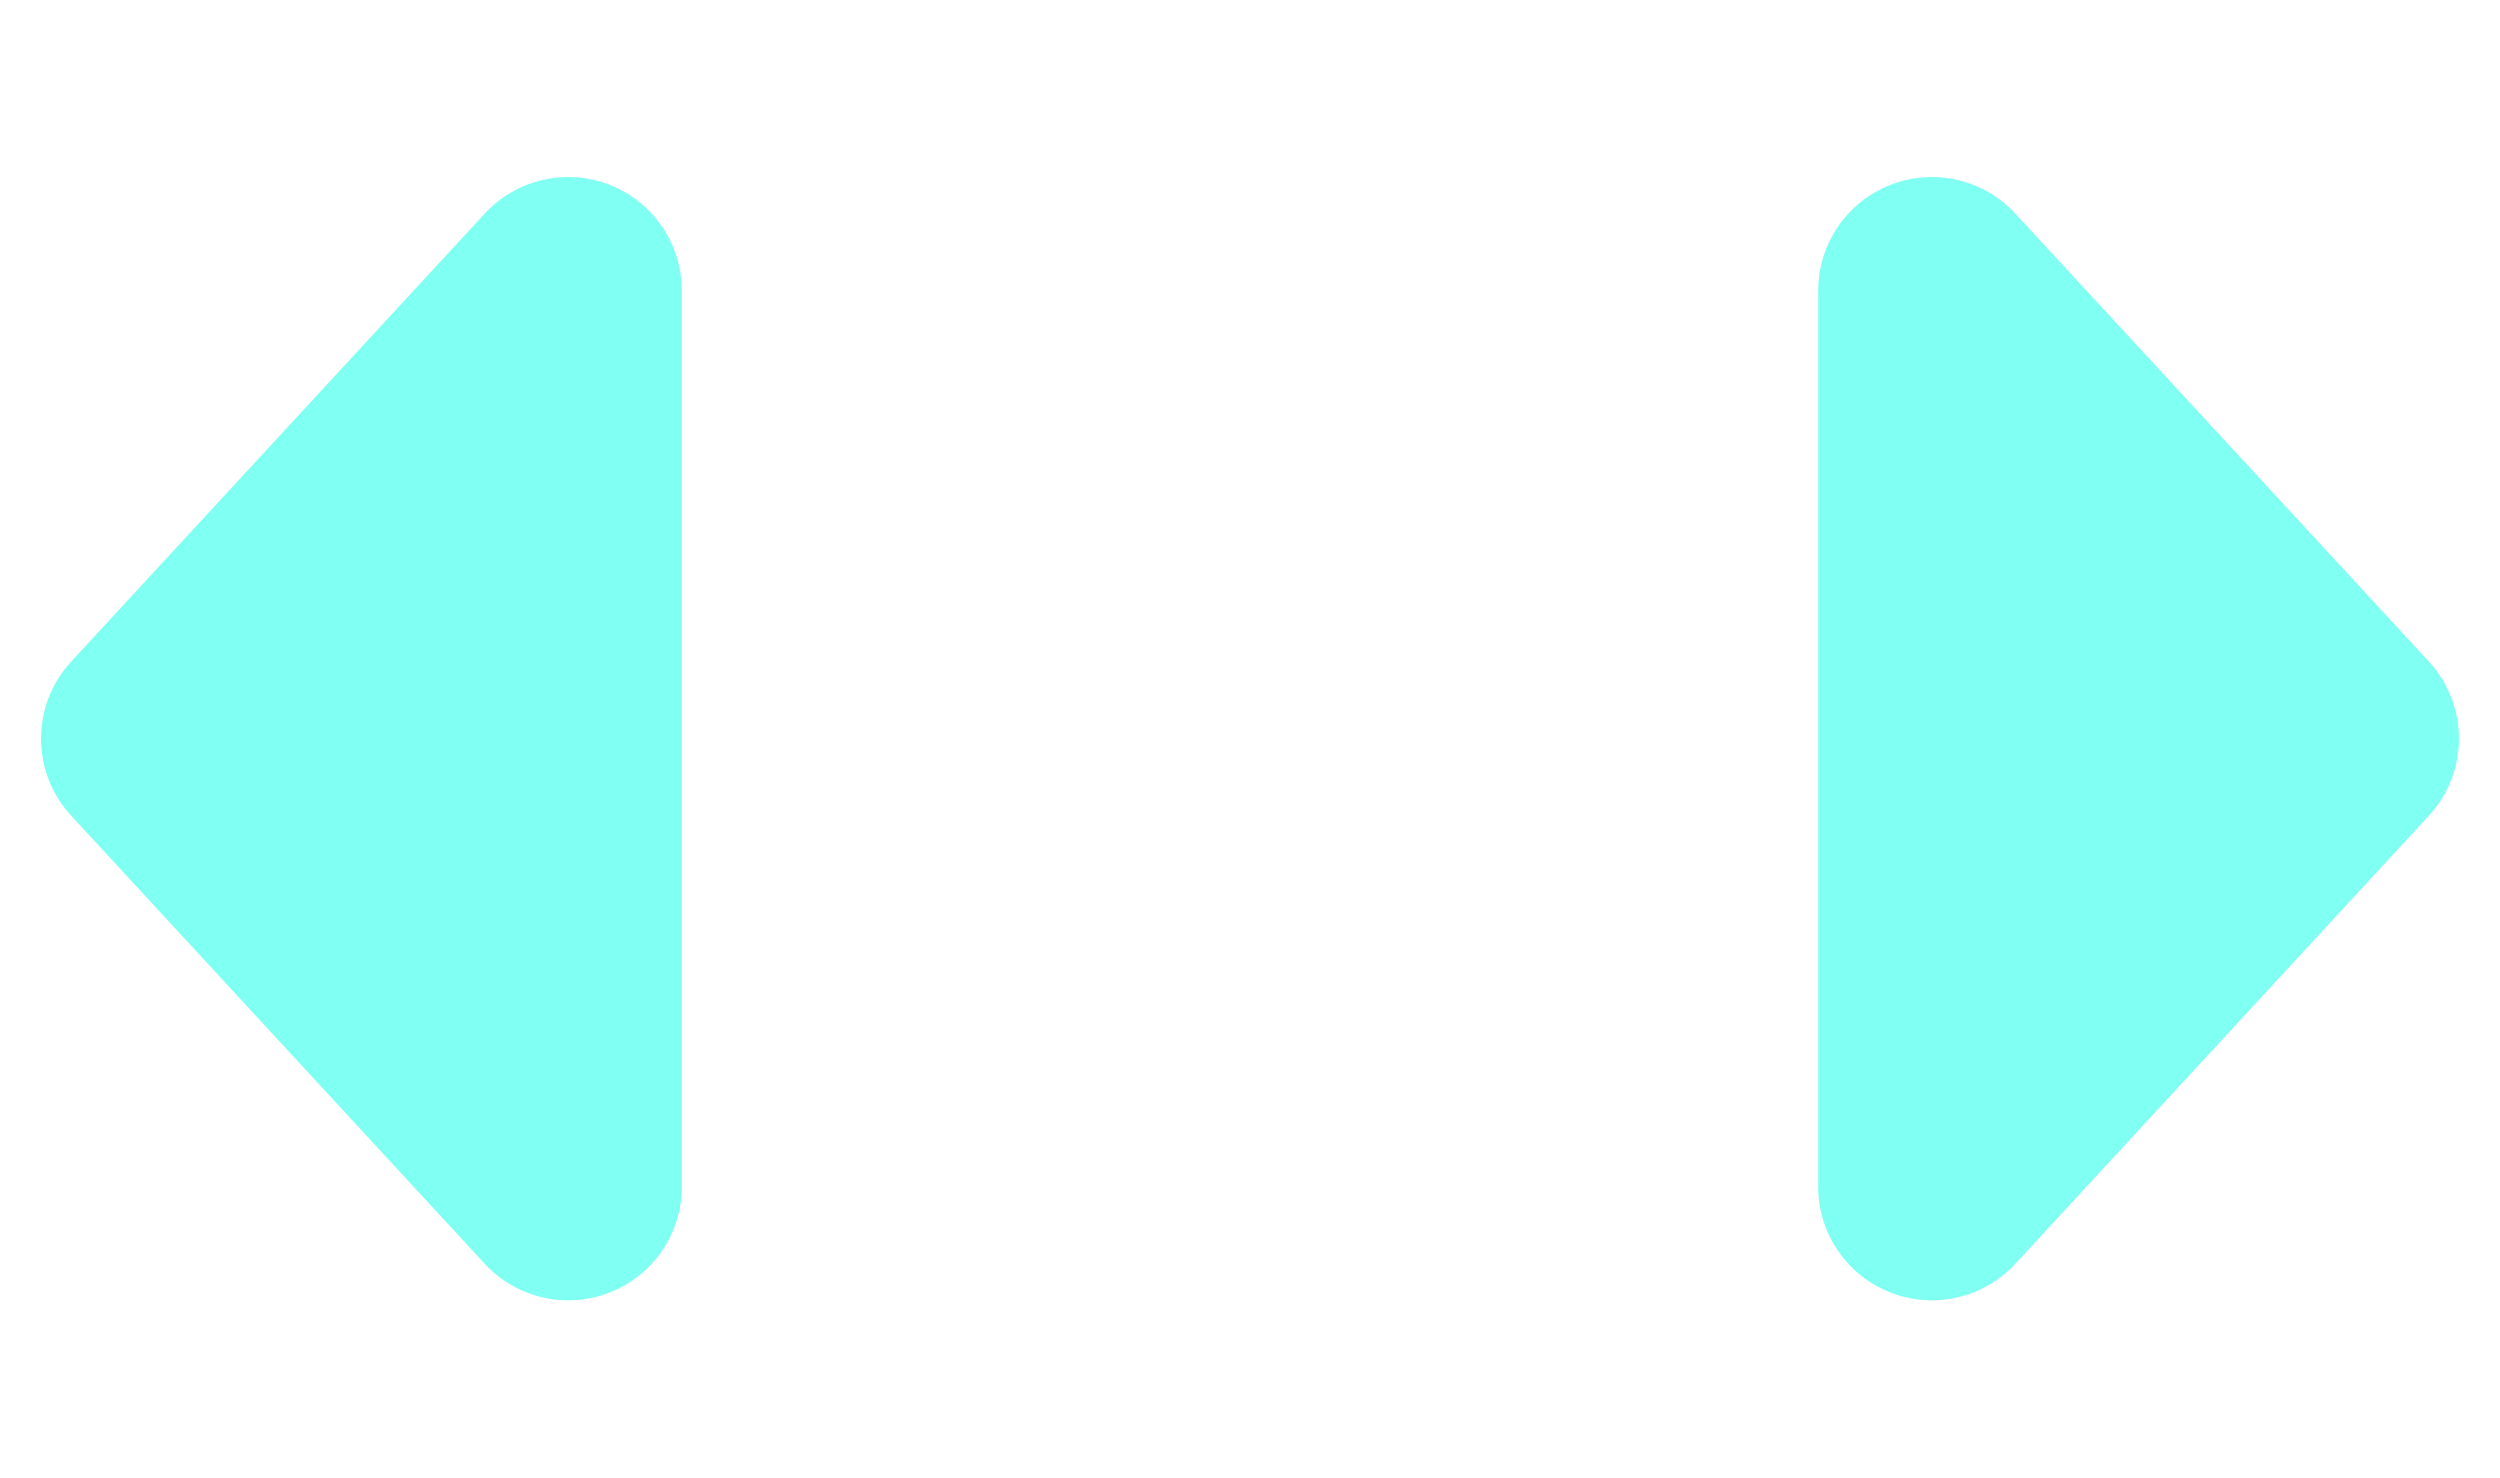
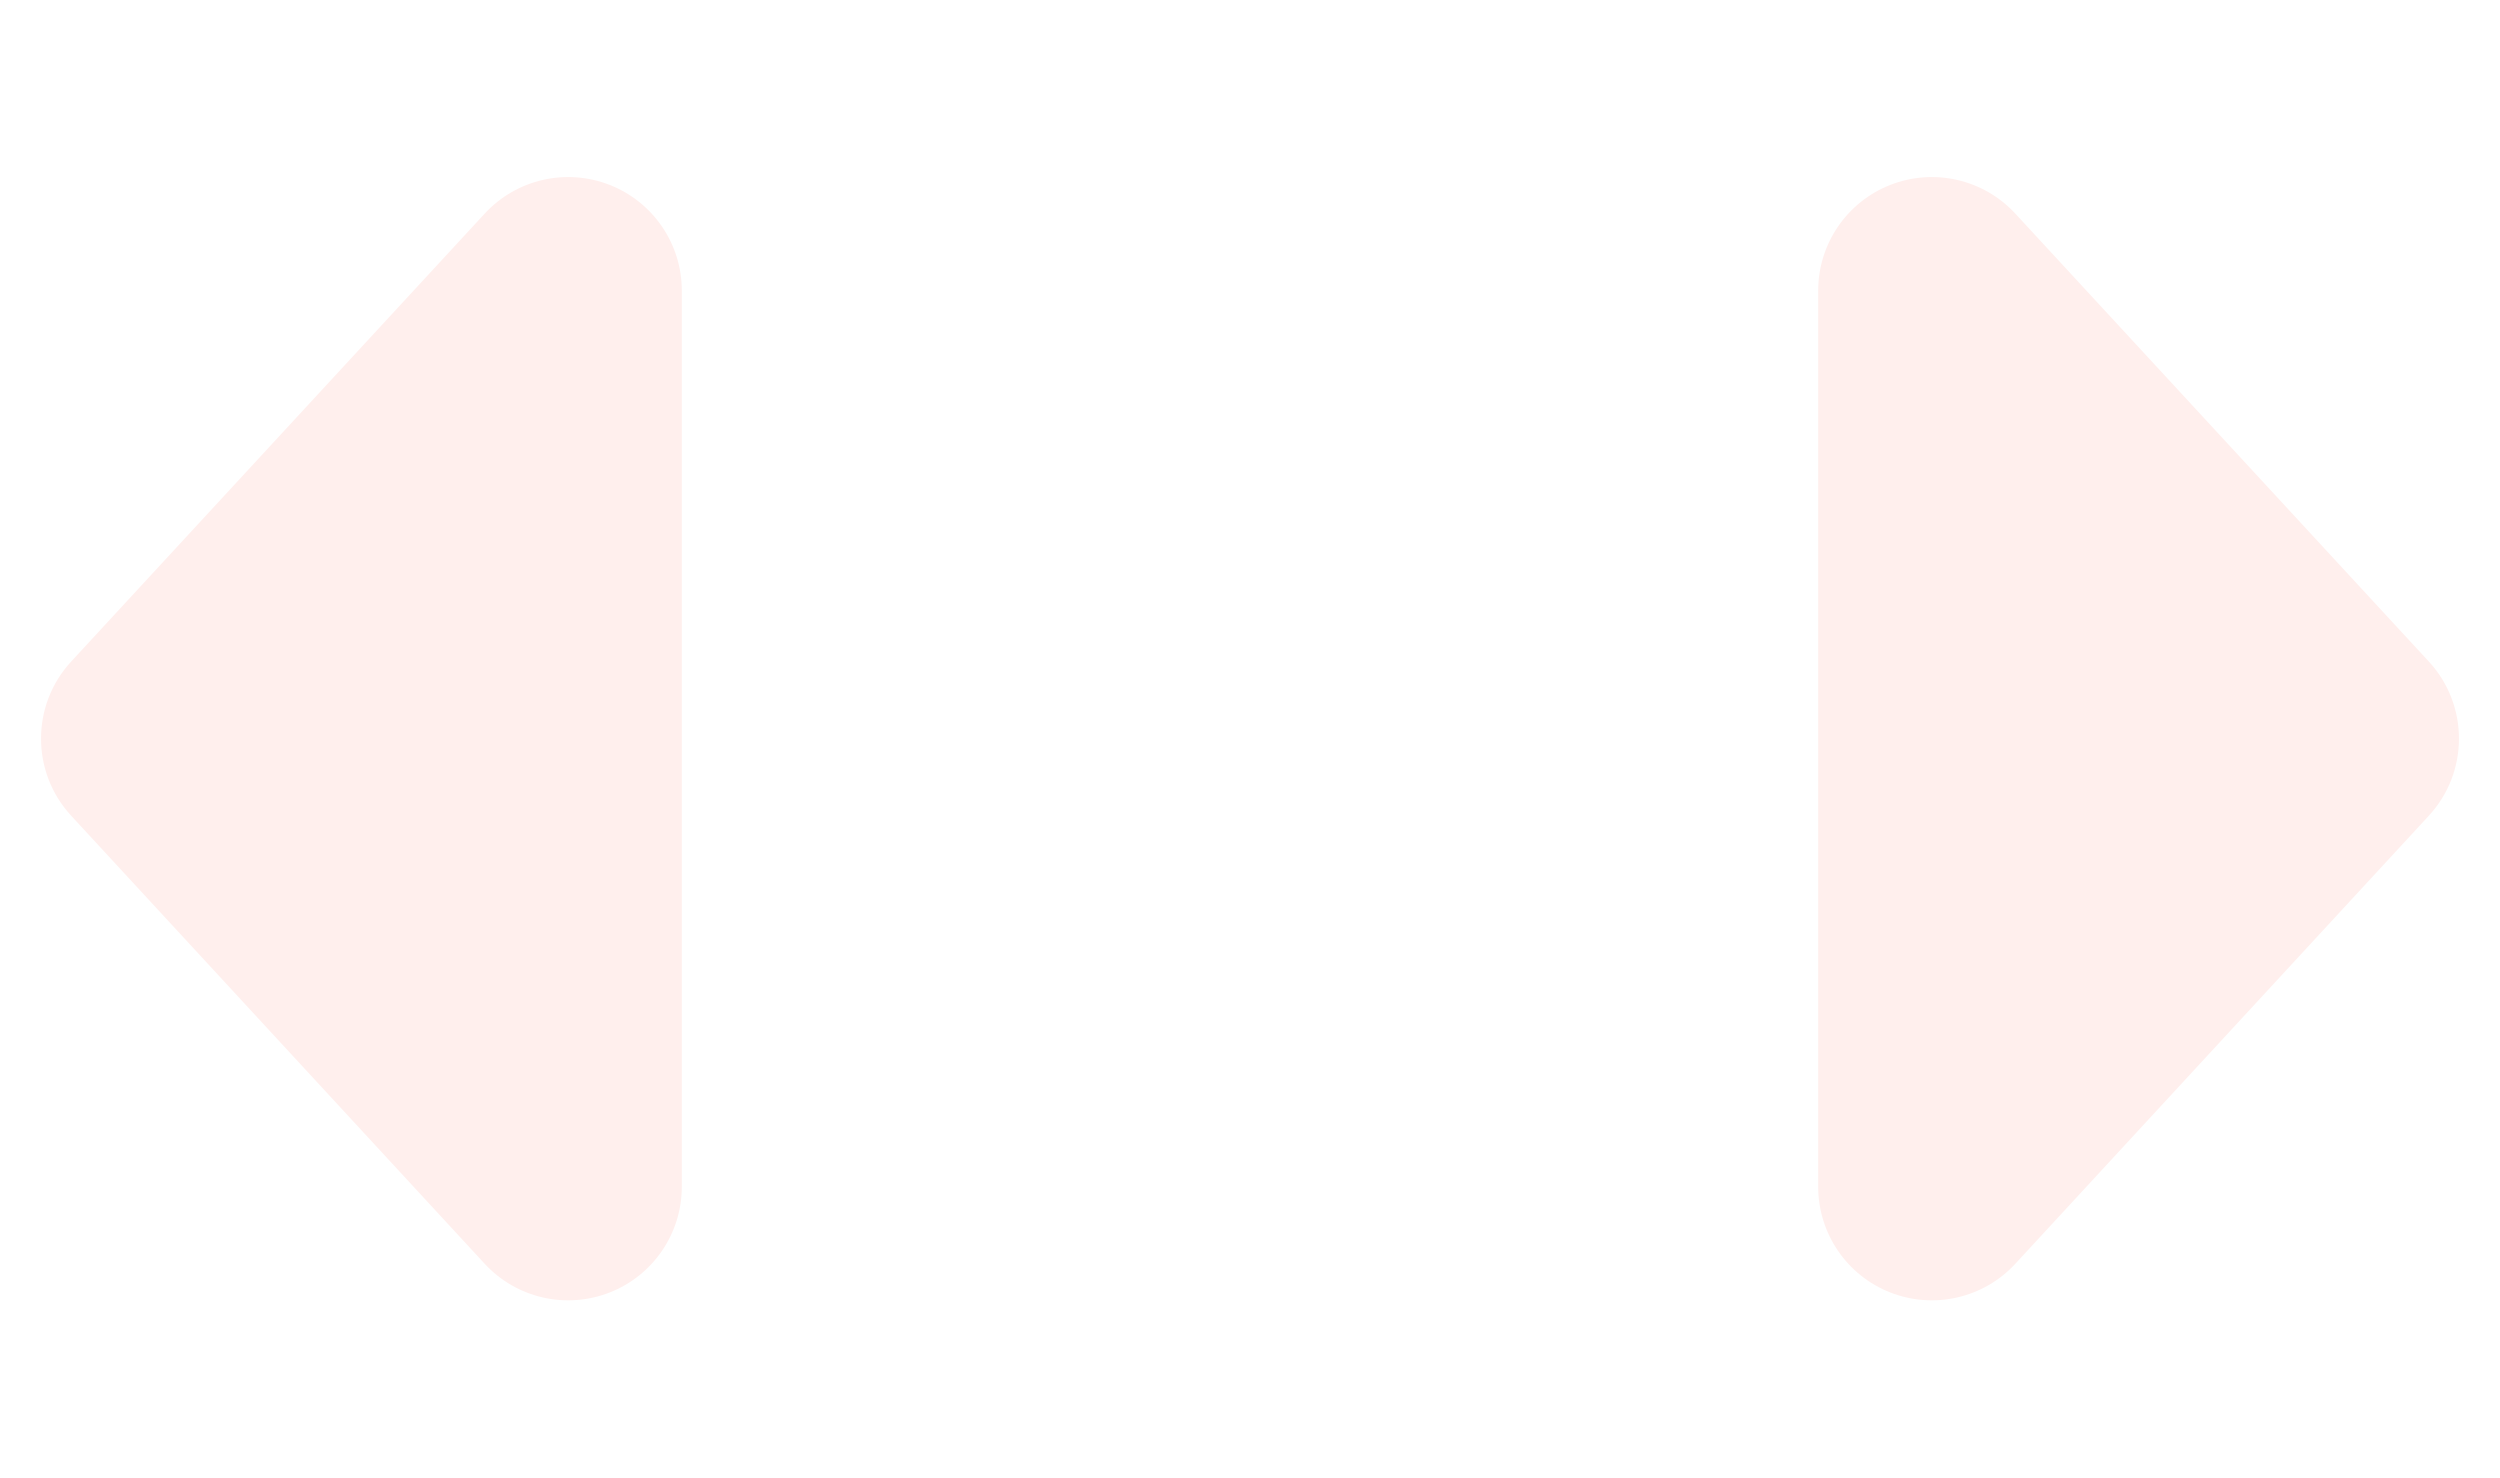
<svg xmlns="http://www.w3.org/2000/svg" width="22" height="13">
-   <g fill="#80FFF3" fill-rule="evenodd">
+   <g fill="#ffefed" fill-rule="evenodd">
    <path d="M16 2.558v7.884a1 1 0 001.735.679l3.639-3.943a1 1 0 000-1.356l-3.64-3.943A1 1 0 0016 2.558zM6 2.558v7.884a1 1 0 01-1.735.679L.626 7.178a1 1 0 010-1.356l3.64-3.943A1 1 0 016 2.558z" />
  </g>
</svg>
